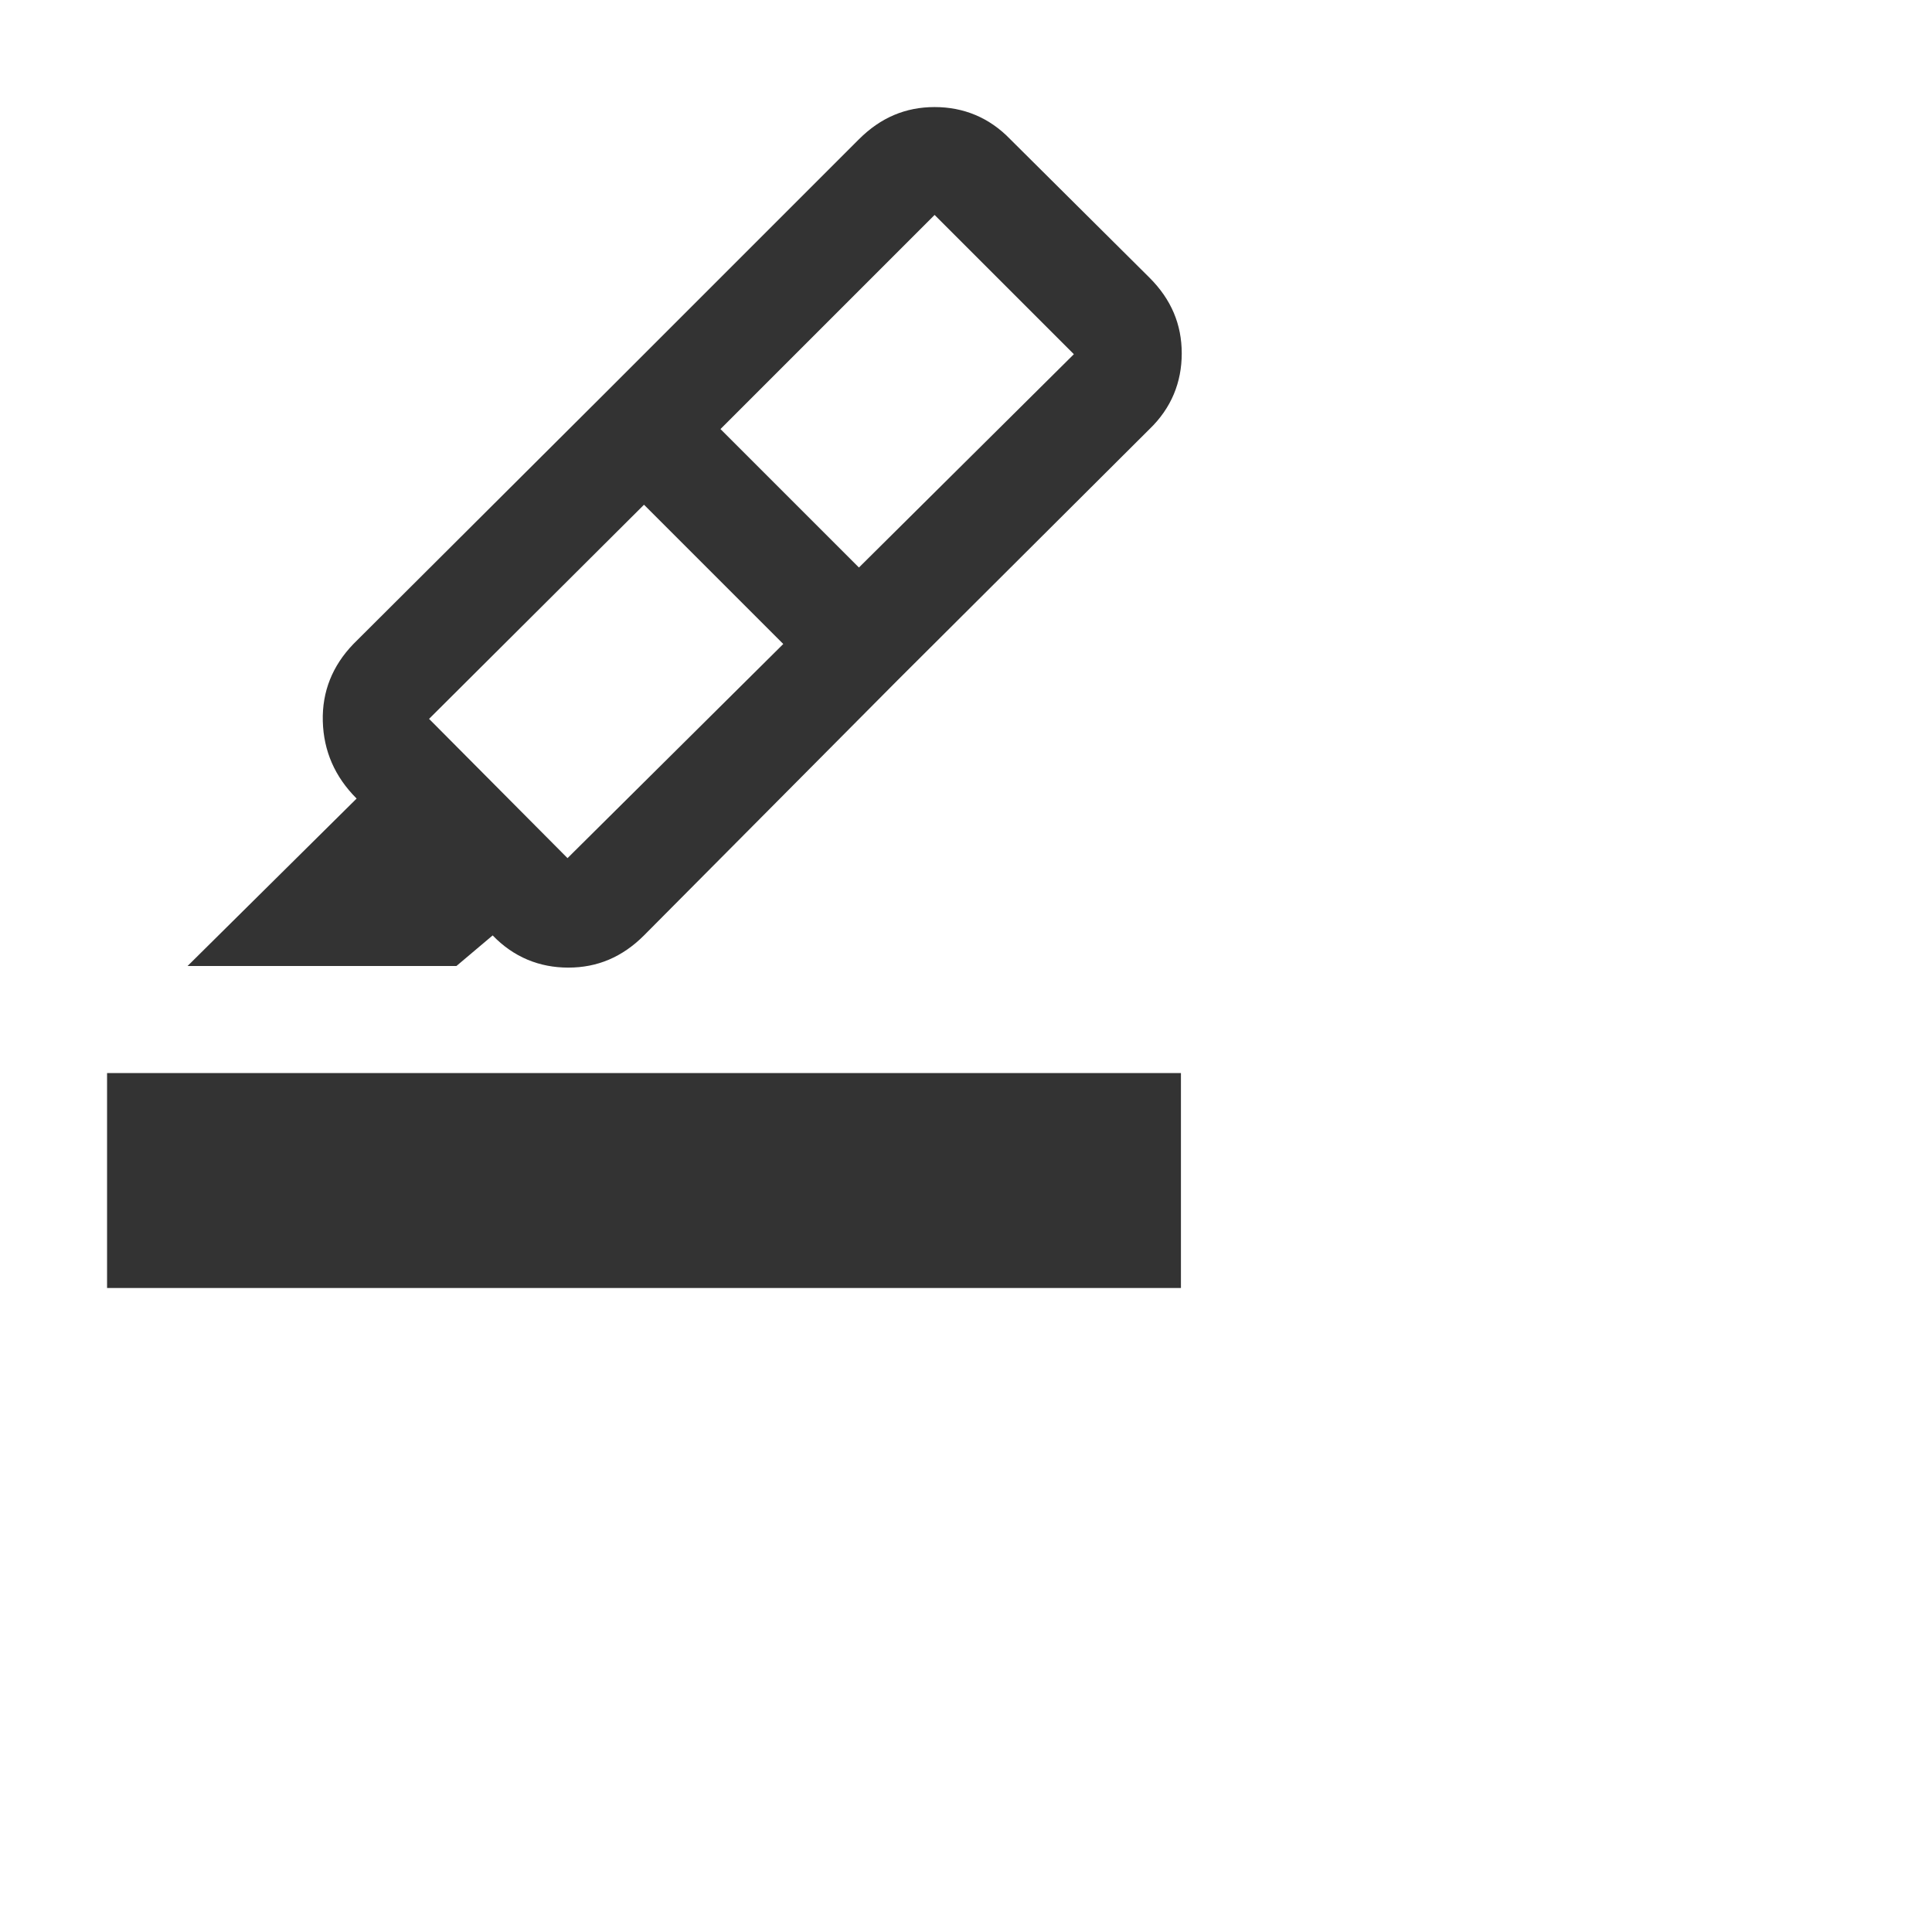
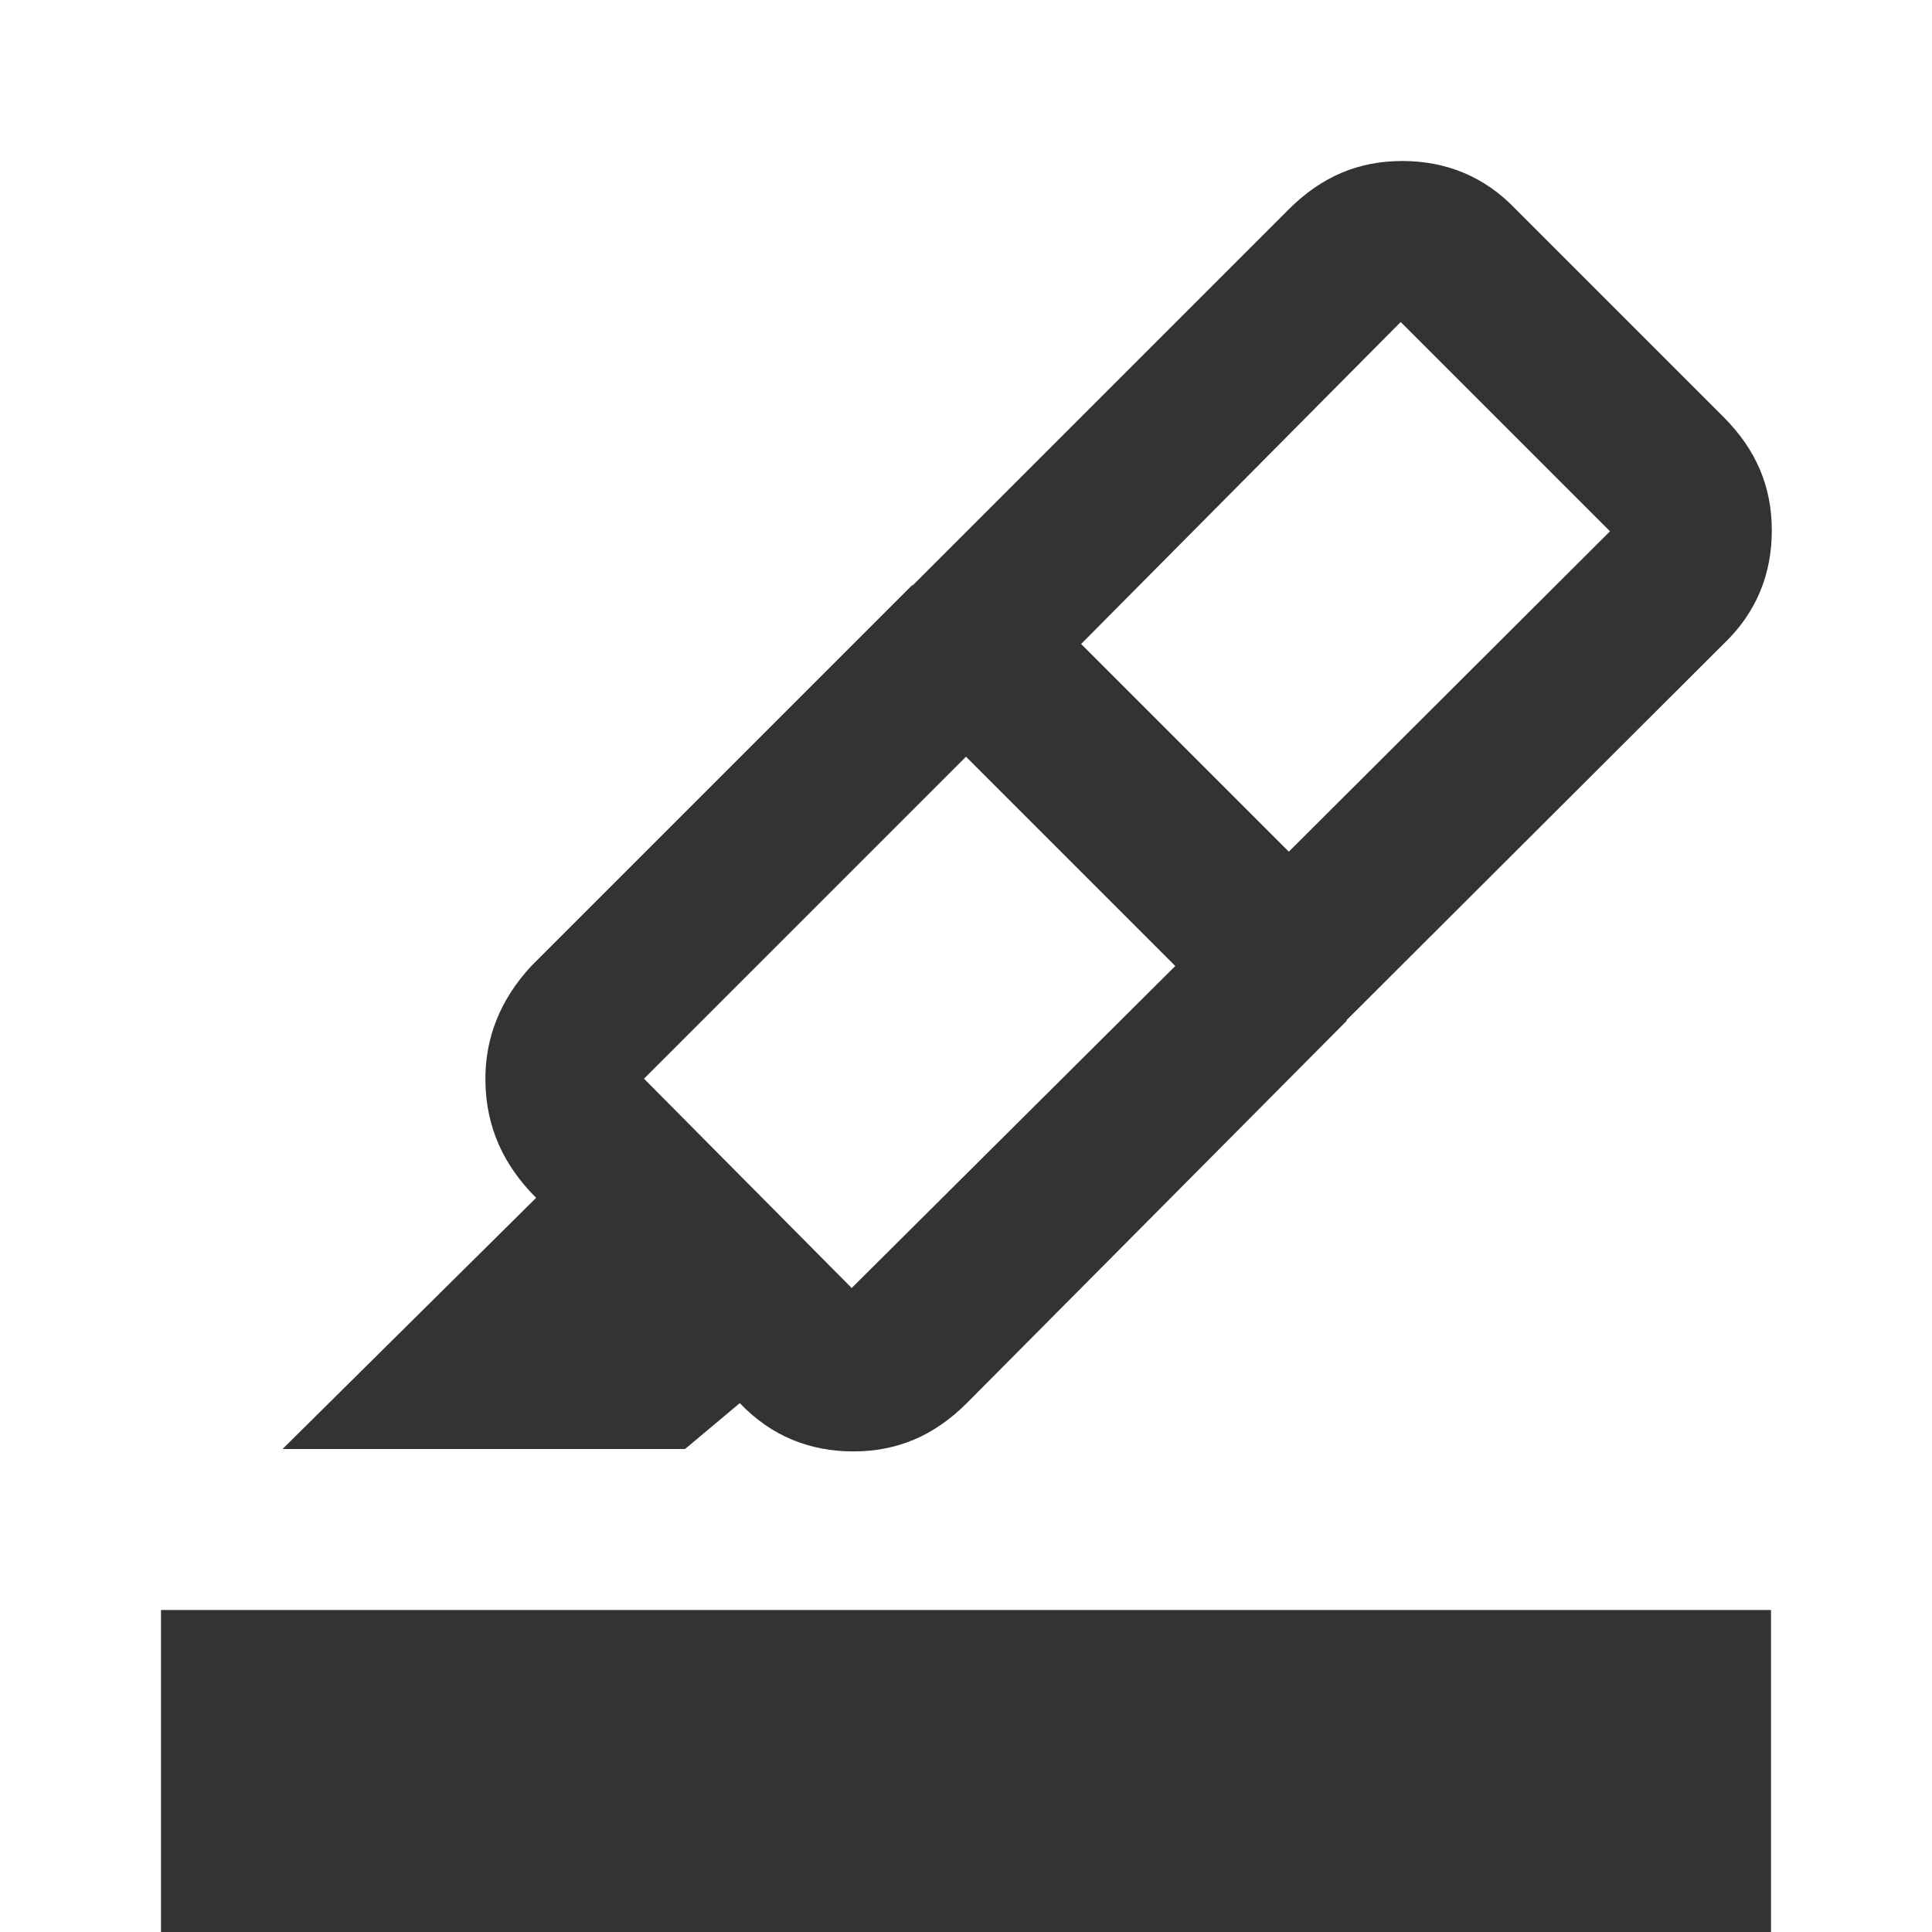
<svg xmlns="http://www.w3.org/2000/svg" id="Layer_1" data-name="Layer 1" viewBox="0 0 24 24">
  <defs>
    <style>
      .cls-1 {
      fill: #333;
      }
    </style>
  </defs>
-   <path class="cls-1" d="M1.33,16v-2.67H14.67V16H1.33ZM9.73,8l-1.73-1.73L5.33,8.93l1.72,1.73L9.73,8ZM8.95,5.33l1.72,1.72,2.67-2.65-1.73-1.73L8.95,5.33ZM7.55,4.85l3.6,3.6-3.15,3.17c-.27.27-.58.4-.94.4s-.68-.13-.94-.4l-.45.38H2.33l2.1-2.08c-.27-.27-.41-.59-.42-.96-.01-.37.12-.69.38-.96L7.55,4.85ZM7.55,4.85l3.12-3.12c.27-.27.58-.4.94-.4s.68.13.94.4l1.73,1.72c.27.27.4.58.4.94s-.13.68-.4.94l-3.13,3.12-3.6-3.6Z" />
+   <path class="cls-1" d="M2,24v-4h20v4H2ZM14.6,12l-2.6-2.6-4,4,2.58,2.6L14.6,12ZM13.43,8l2.58,2.58L20,6.6,17.4,4l-3.97,4ZM11.33,7.28l5.4,5.4-4.72,4.75c-.41.41-.87.6-1.41.6s-1.02-.19-1.41-.6l-.68.57h-5l3.15-3.12c-.41-.41-.62-.88-.63-1.44-.01-.55.19-1.03.57-1.44l4.74-4.74ZM11.33,7.28l4.68-4.68c.41-.41.87-.6 1.41-.6s1.02.19,1.41.6l2.58,2.58c.41.41.6,.87.6,1.41s-.19,1.02-.6,1.41l-4.69,4.68-5.4-5.4Z" />
</svg>
